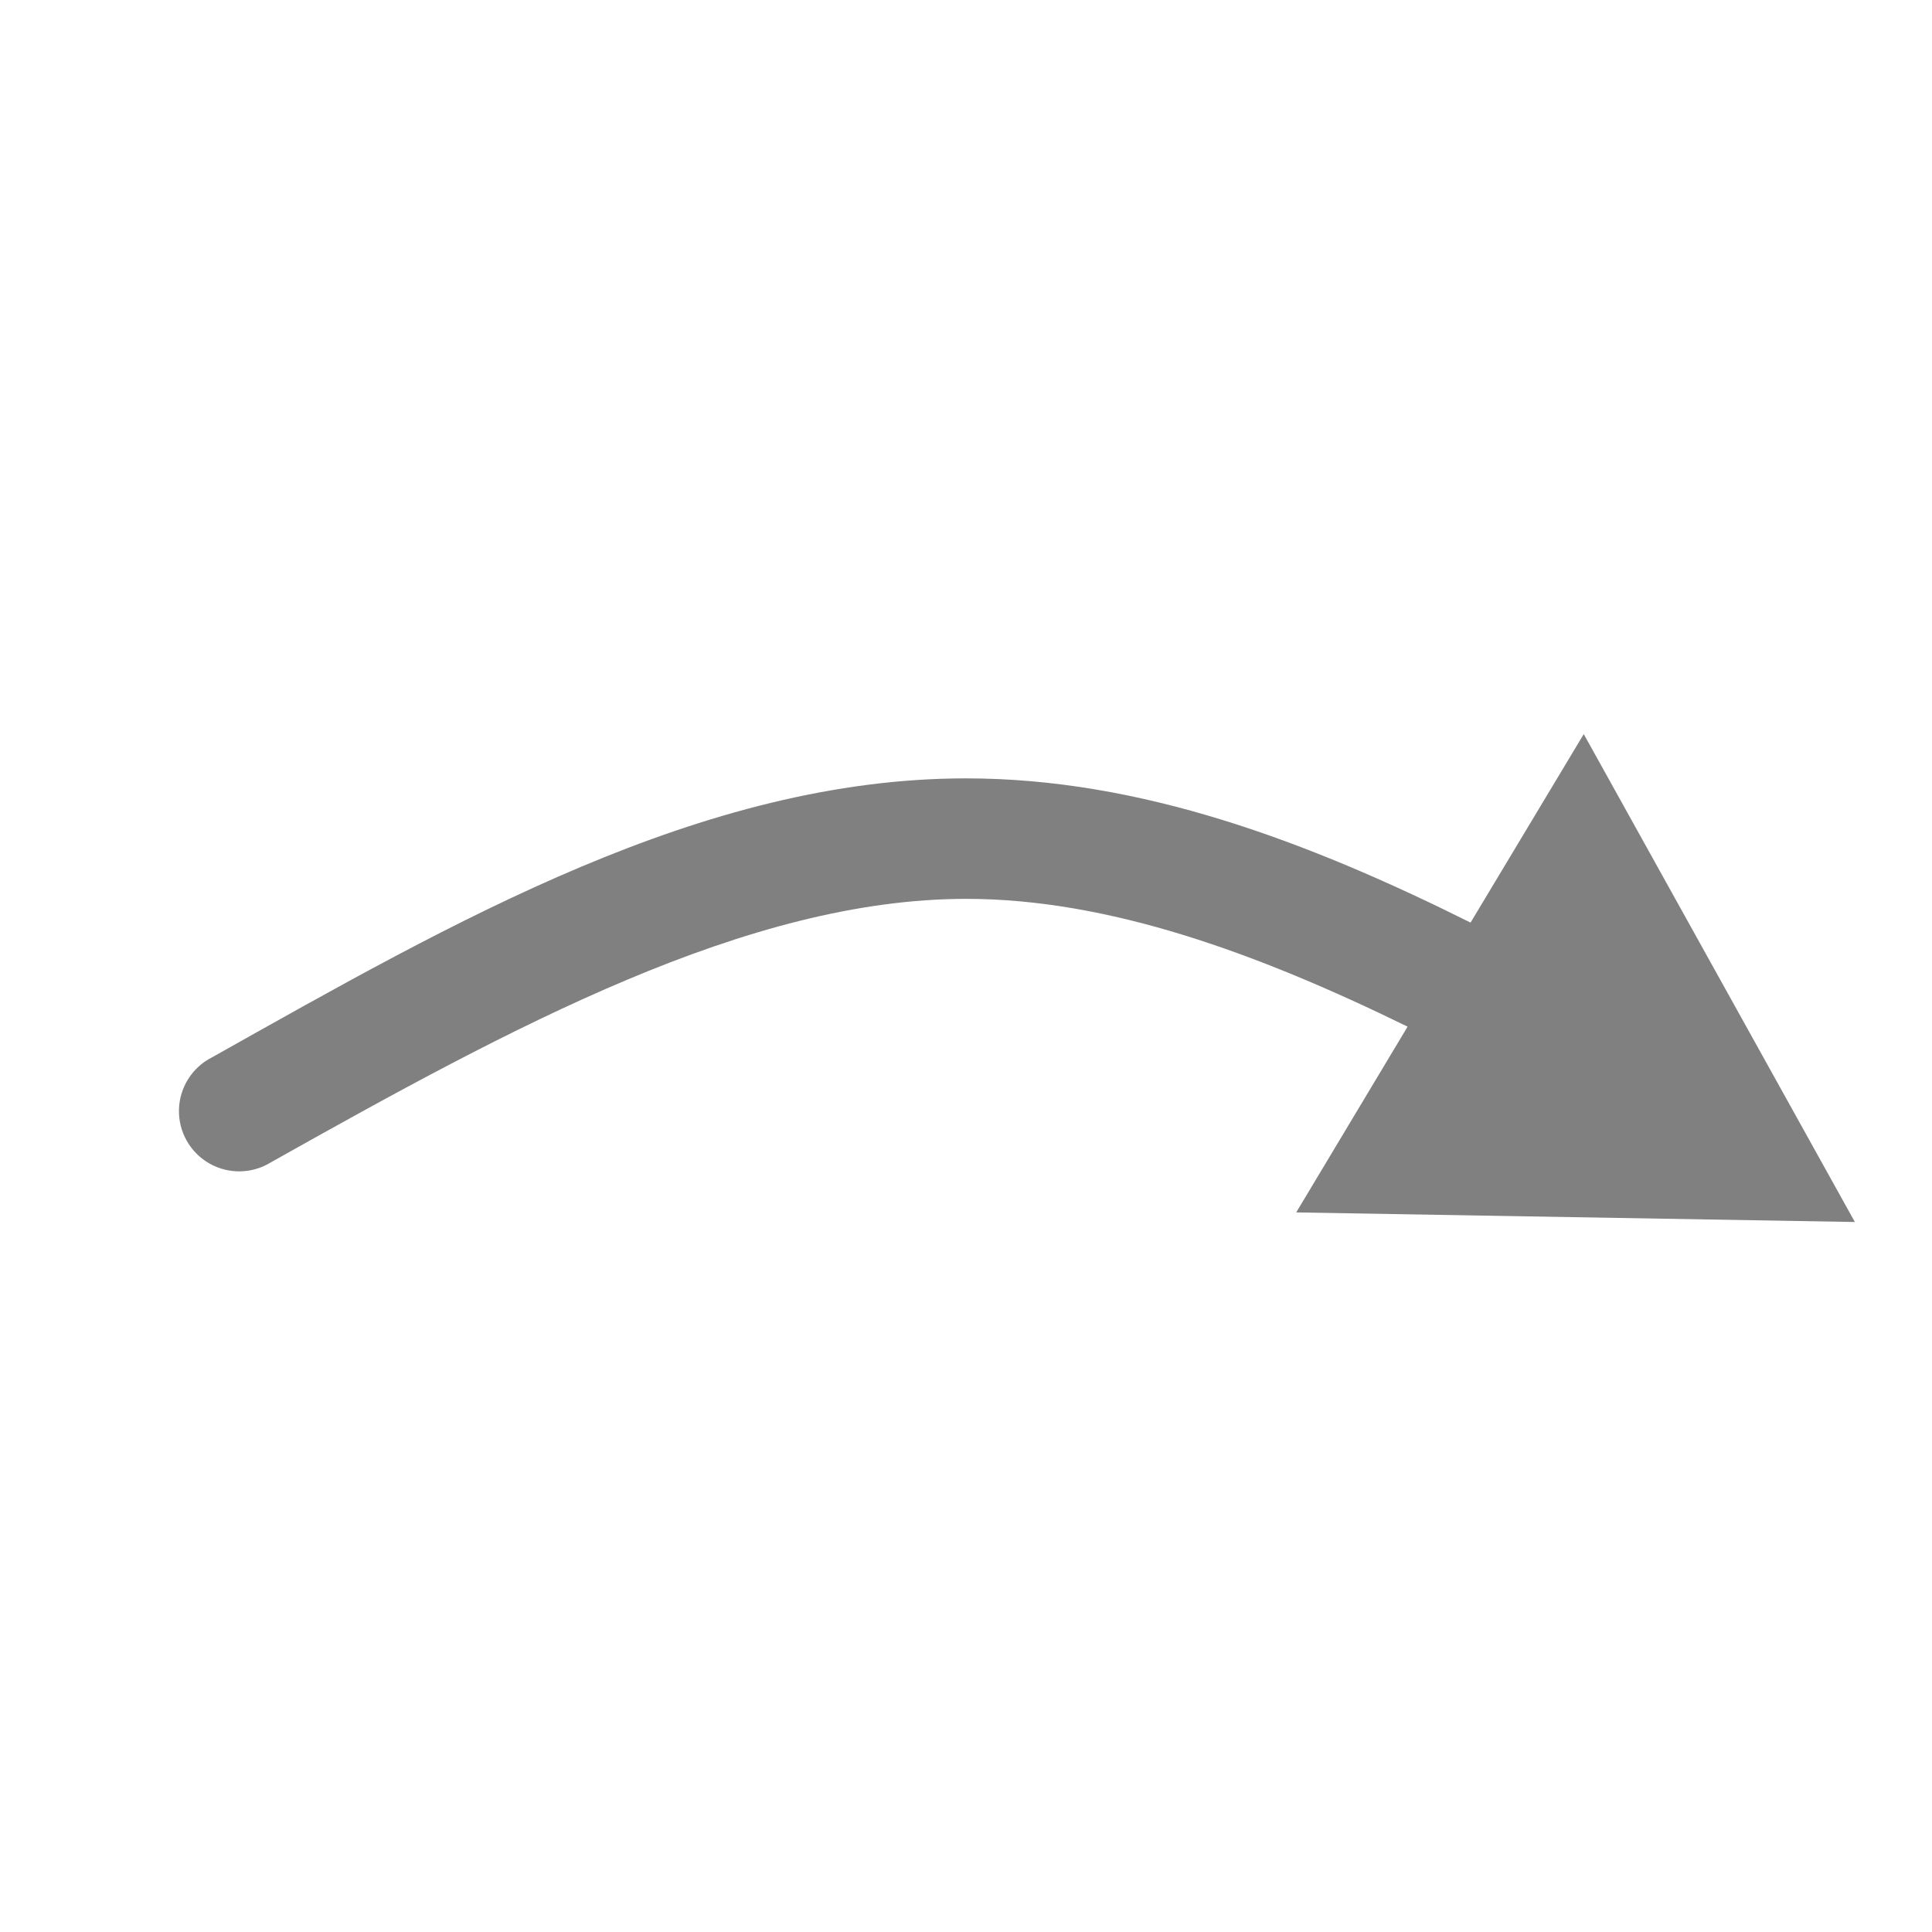
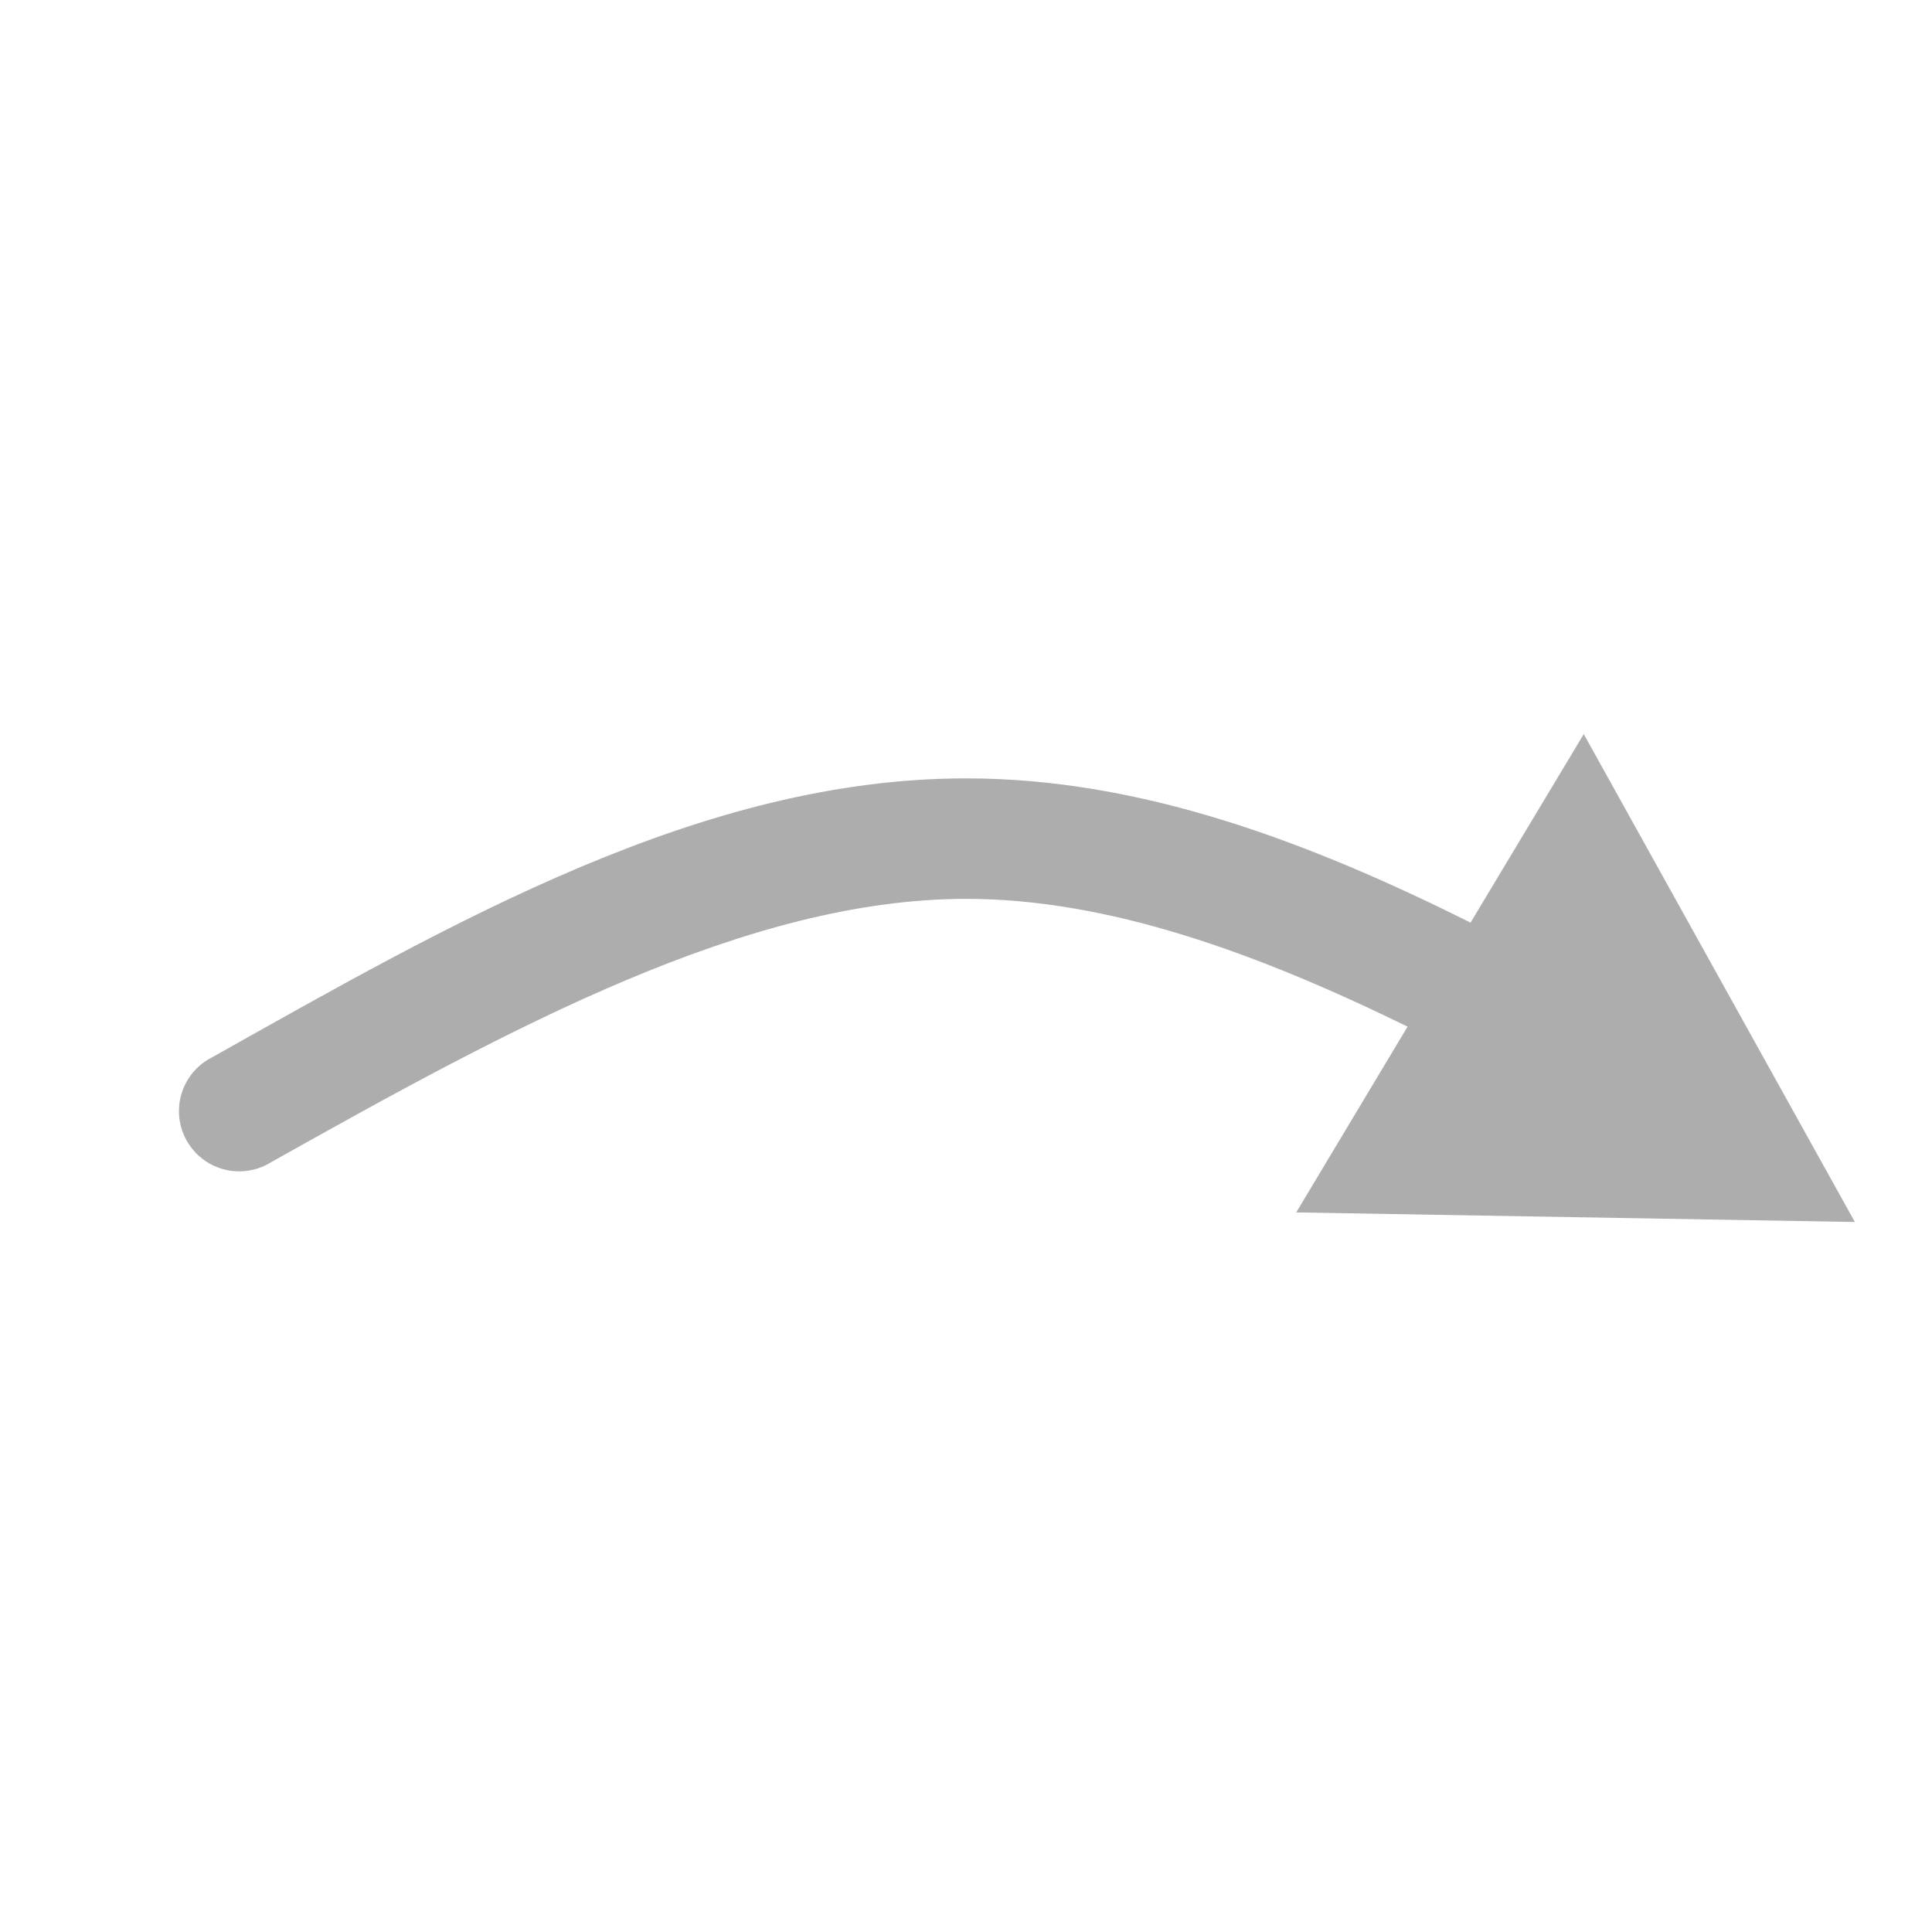
<svg xmlns="http://www.w3.org/2000/svg" width="16" height="16" viewBox="0 0 4.233 4.233" version="1.1" id="svg832">
  <defs id="defs826">
        </defs>
  <g id="layer1" transform="translate(0,-292.7666)">
-     <path style="color:#000000;font-style:normal;font-variant:normal;font-weight:normal;font-stretch:normal;font-size:medium;line-height:normal;font-family:sans-serif;font-variant-ligatures:normal;font-variant-position:normal;font-variant-caps:normal;font-variant-numeric:normal;font-variant-alternates:normal;font-feature-settings:normal;text-indent:0;text-align:start;text-decoration:none;text-decoration-line:none;text-decoration-style:solid;text-decoration-color:#000000;letter-spacing:normal;word-spacing:normal;text-transform:none;writing-mode:lr-tb;direction:ltr;text-orientation:mixed;dominant-baseline:auto;baseline-shift:baseline;text-anchor:start;white-space:normal;shape-padding:0;clip-rule:nonzero;display:inline;overflow:visible;visibility:visible;opacity:1;isolation:auto;mix-blend-mode:normal;color-interpolation:sRGB;color-interpolation-filters:linearRGB;solid-color:#000000;solid-opacity:1;vector-effect:none;fill:#808080;fill-opacity:1;fill-rule:nonzero;stroke:none;stroke-width:0.529;stroke-linecap:round;stroke-linejoin:miter;stroke-miterlimit:4;stroke-dasharray:none;stroke-dashoffset:0;stroke-opacity:1;color-rendering:auto;image-rendering:auto;shape-rendering:auto;text-rendering:auto;enable-background:accumulate" d="m 3.47,294.375 -0.248,0.413 c -0.357,-0.178 -0.723,-0.316 -1.105,-0.316 -0.579,-6e-5 -1.123,0.314 -1.652,0.611 a 0.132,0.132 0 1 0 0.129,0.23 c 0.529,-0.297 1.044,-0.577 1.523,-0.577 0.31,4e-5 0.634,0.117 0.967,0.28 l -0.244,0.407 1.224,0.021 z" id="path1591" />
+     <path style="color:#000000;font-style:normal;font-variant:normal;font-weight:normal;font-stretch:normal;font-size:medium;line-height:normal;font-family:sans-serif;font-variant-ligatures:normal;font-variant-position:normal;font-variant-caps:normal;font-variant-numeric:normal;font-variant-alternates:normal;font-feature-settings:normal;text-indent:0;text-align:start;text-decoration:none;text-decoration-line:none;text-decoration-style:solid;text-decoration-color:#000000;letter-spacing:normal;word-spacing:normal;text-transform:none;writing-mode:lr-tb;direction:ltr;text-orientation:mixed;dominant-baseline:auto;baseline-shift:baseline;text-anchor:start;white-space:normal;shape-padding:0;clip-rule:nonzero;display:inline;overflow:visible;visibility:visible;opacity:1;isolation:auto;mix-blend-mode:normal;color-interpolation:sRGB;color-interpolation-filters:linearRGB;solid-color:#000000;solid-opacity:1;vector-effect:none;fill:#adadad;fill-opacity:1;fill-rule:nonzero;stroke:none;stroke-width:0.529;stroke-linecap:round;stroke-linejoin:miter;stroke-miterlimit:4;stroke-dasharray:none;stroke-dashoffset:0;stroke-opacity:1;color-rendering:auto;image-rendering:auto;shape-rendering:auto;text-rendering:auto;enable-background:accumulate" d="m 3.47,294.375 -0.248,0.413 c -0.357,-0.178 -0.723,-0.316 -1.105,-0.316 -0.579,-6e-5 -1.123,0.314 -1.652,0.611 a 0.132,0.132 0 1 0 0.129,0.23 c 0.529,-0.297 1.044,-0.577 1.523,-0.577 0.31,4e-5 0.634,0.117 0.967,0.28 l -0.244,0.407 1.224,0.021 z" id="path1591" />
  </g>
</svg>
